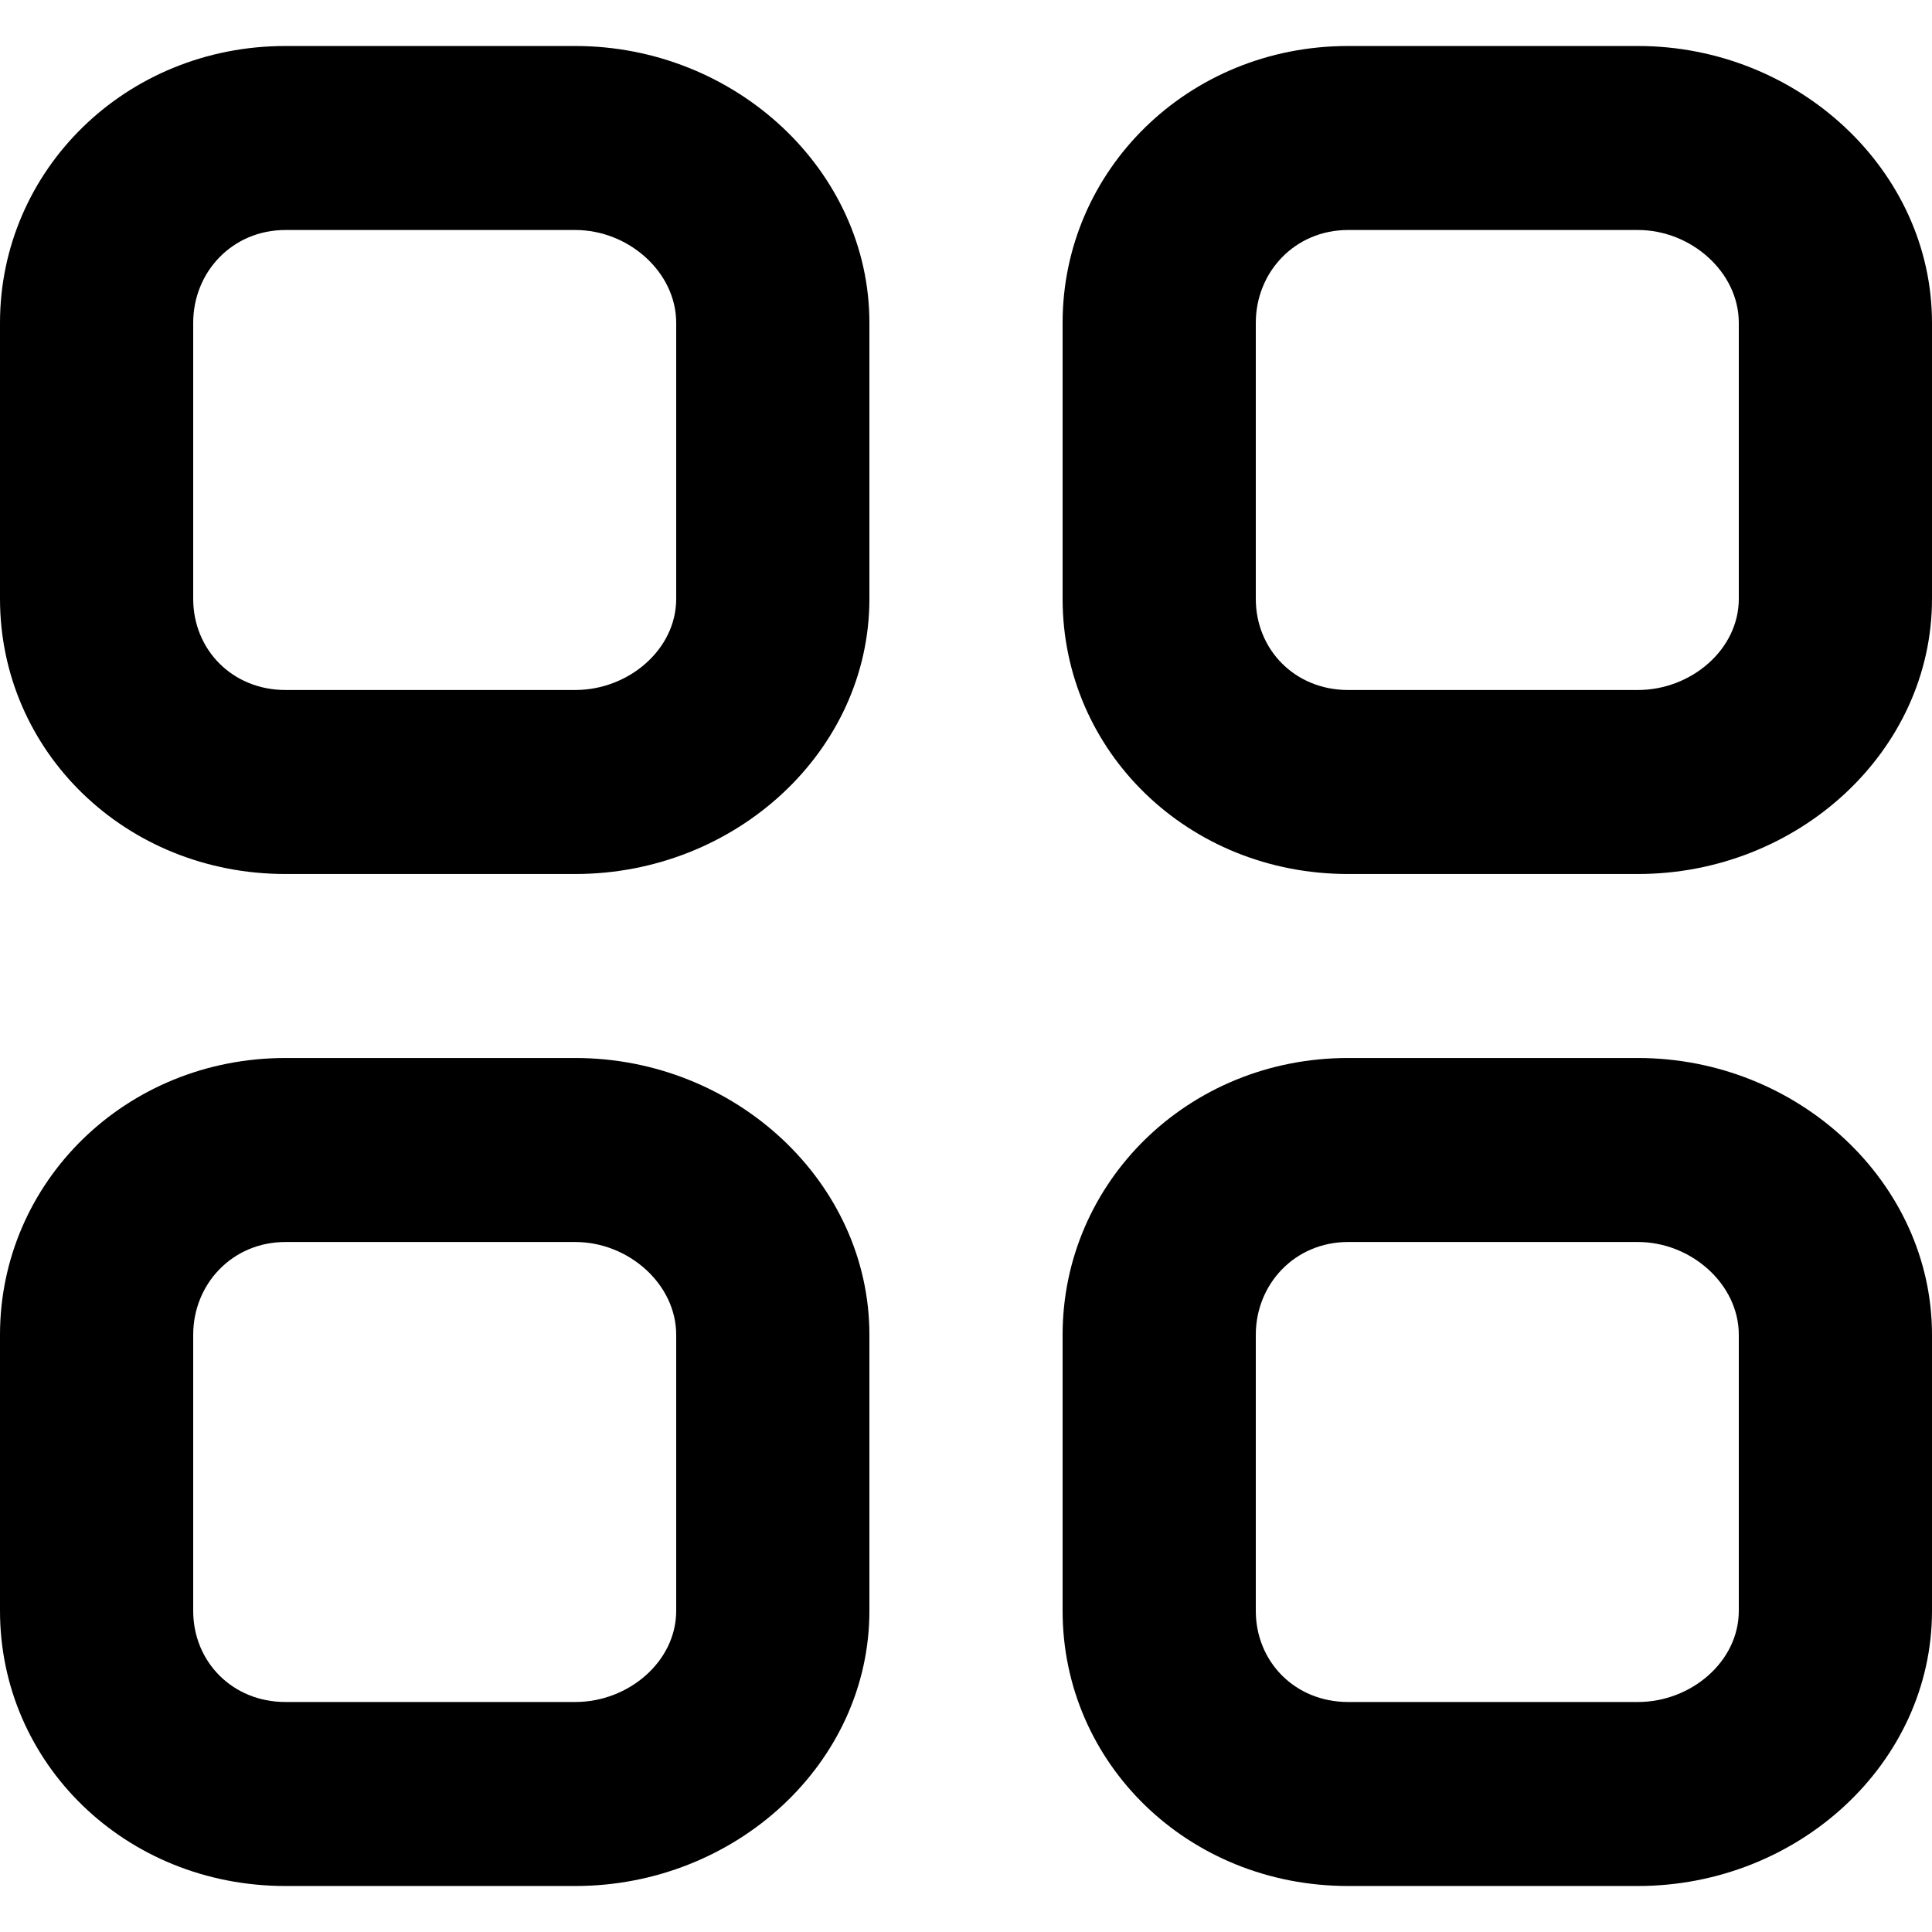
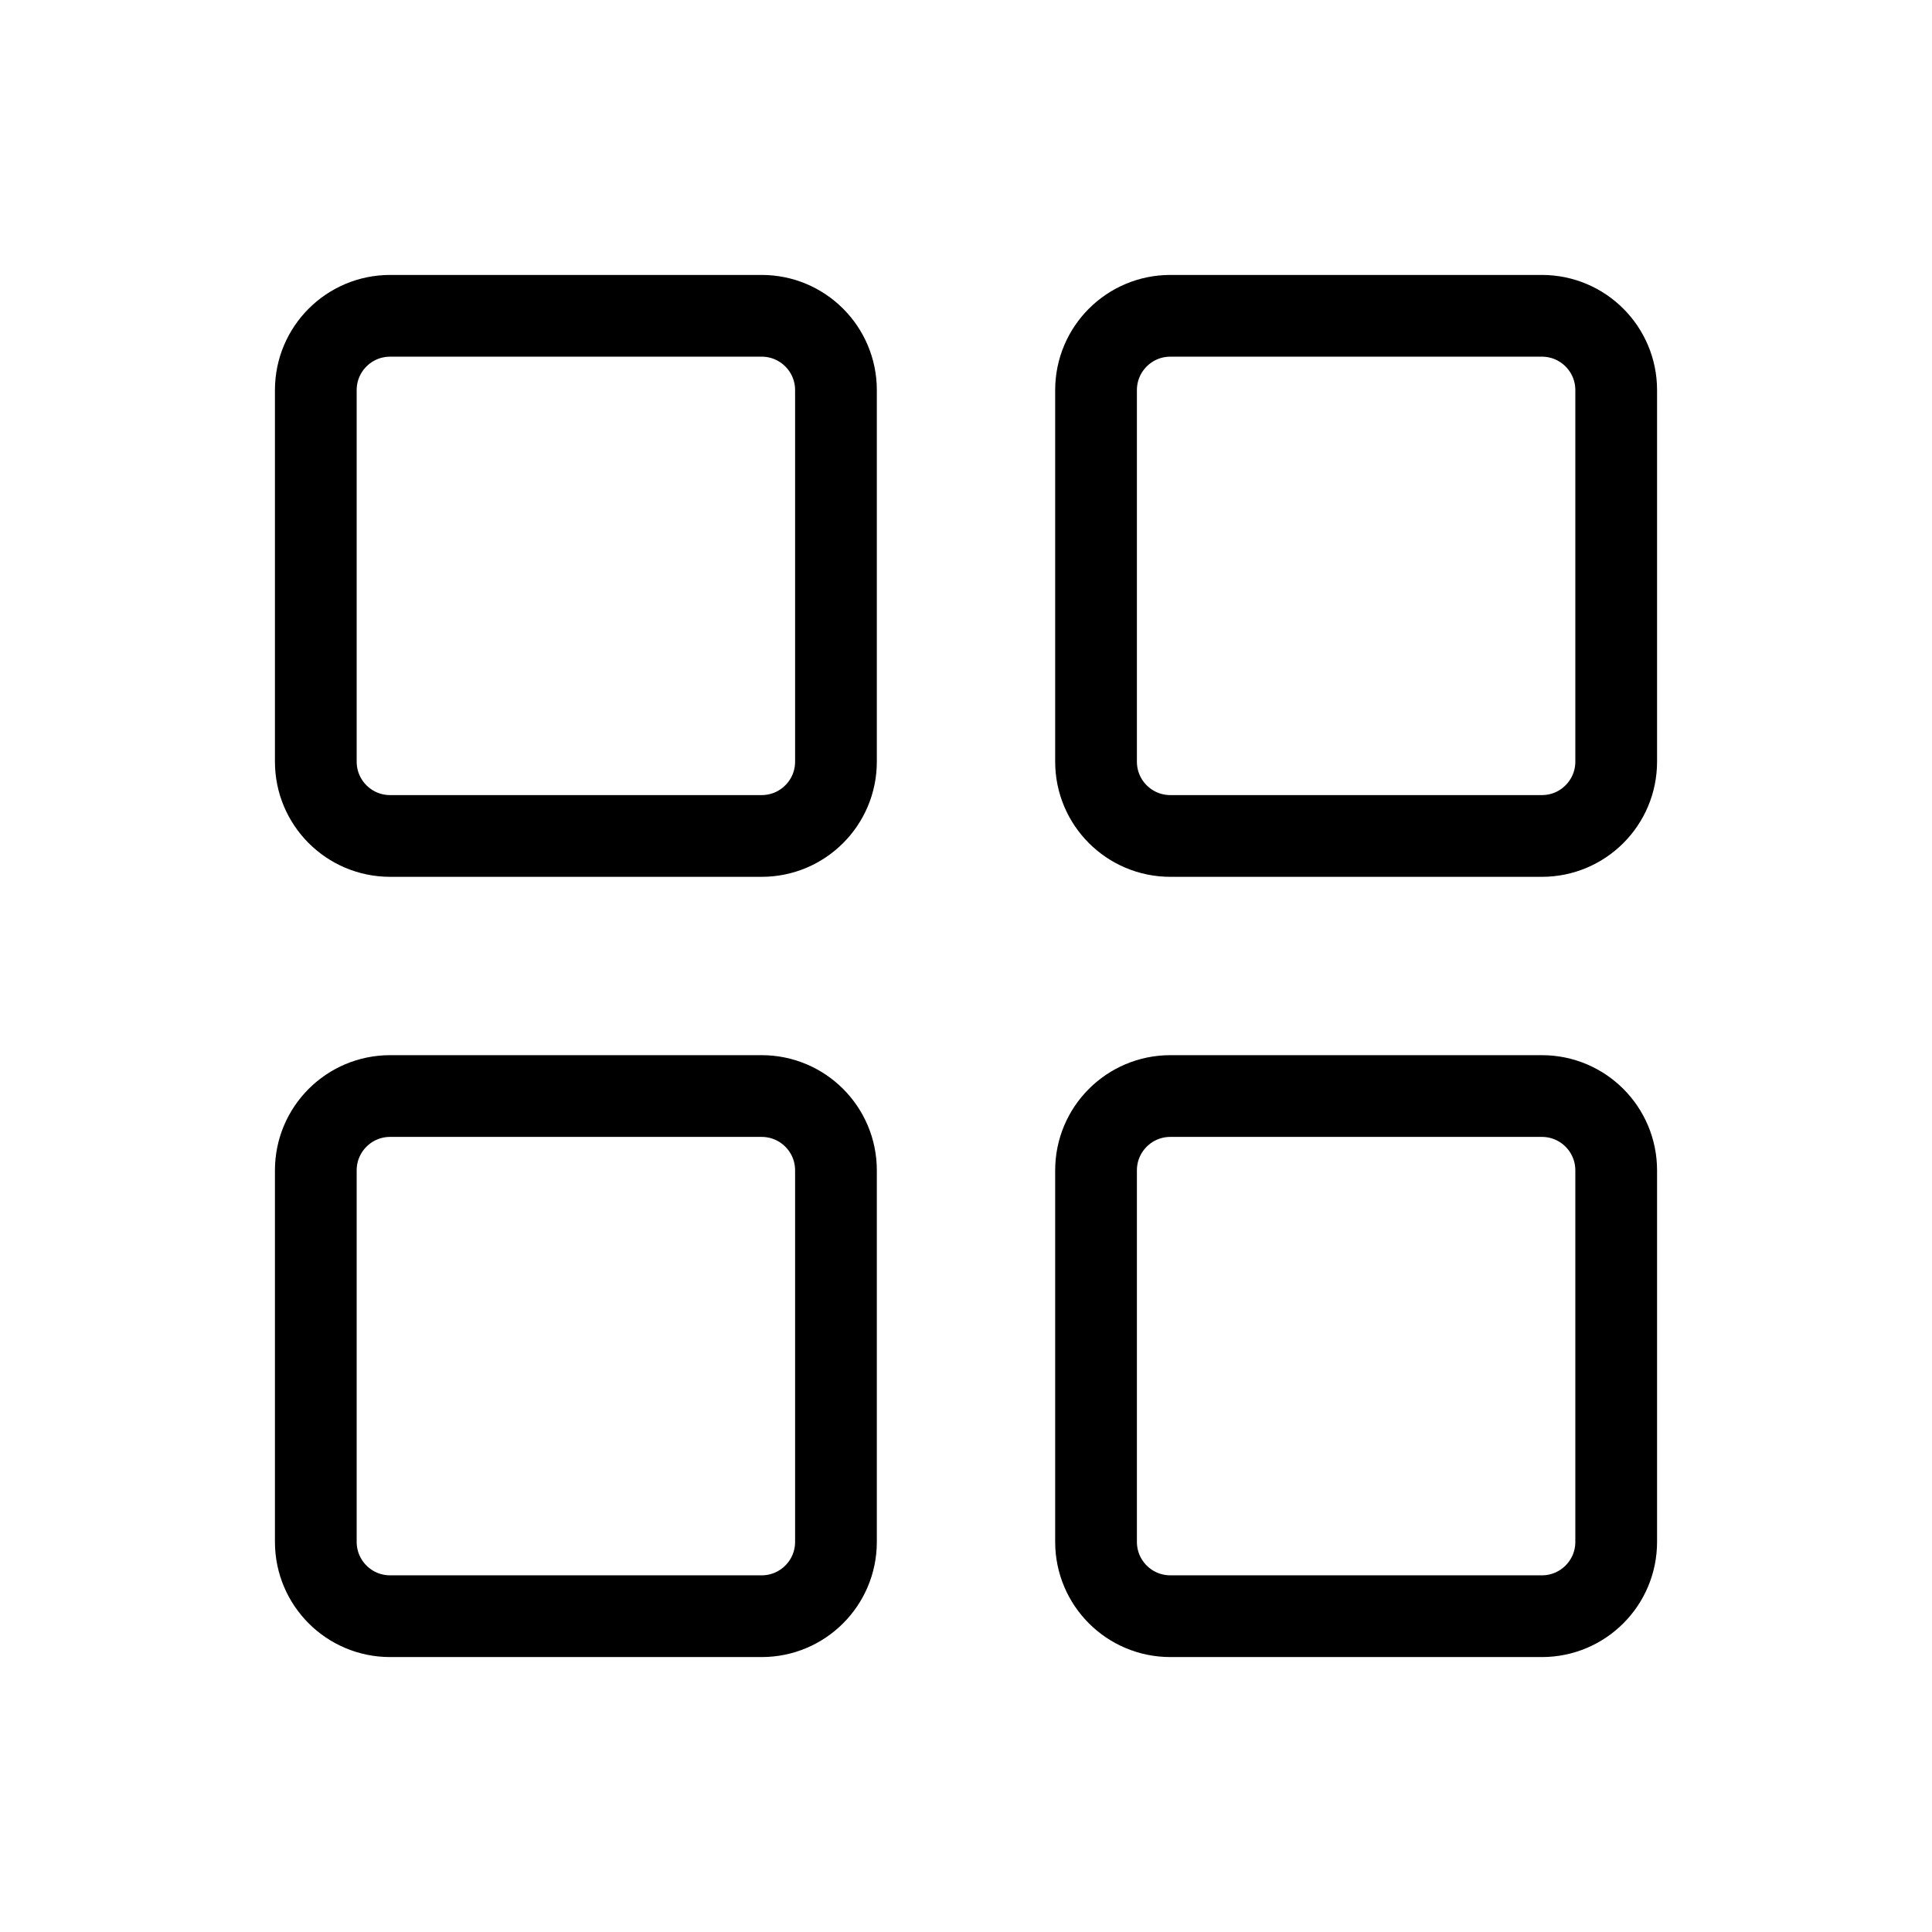
- <svg xmlns="http://www.w3.org/2000/svg" width="600px" height="600px" viewBox="0 -0.5 21 21" version="1.1">
-   <defs>
- 
- </defs>
-   <g id="Page-1" stroke="none" stroke-width="1" fill="none" fill-rule="evenodd">
-     <g id="Dribbble-Light-Preview" transform="translate(-139, -200)" fill="#000000">
-       <g id="icons" transform="translate(56, 160)">
-         <path d="M101.9,57.009 C101.9,57.56 101.382,58 100.803,58 L97.653,58 C97.074,58 96.65,57.56 96.65,57.009 L96.65,54.009 C96.65,53.458 97.074,53 97.653,53 L100.803,53 C101.382,53 101.9,53.458 101.9,54.009 L101.9,57.009 Z M100.803,51 L97.653,51 C95.913,51 94.55,52.352 94.55,54.009 L94.55,57.009 C94.55,58.666 95.913,60 97.653,60 L100.803,60 C102.543,60 104,58.666 104,57.009 L104,54.009 C104,52.352 102.543,51 100.803,51 L100.803,51 Z M90.35,57.009 C90.35,57.56 89.832,58 89.253,58 L86.103,58 C85.524,58 85.1,57.56 85.1,57.009 L85.1,54.009 C85.1,53.458 85.524,53 86.103,53 L89.253,53 C89.832,53 90.35,53.458 90.35,54.009 L90.35,57.009 Z M89.253,51 L86.103,51 C84.363,51 83,52.352 83,54.009 L83,57.009 C83,58.666 84.363,60 86.103,60 L89.253,60 C90.993,60 92.45,58.666 92.45,57.009 L92.45,54.009 C92.45,52.352 90.993,51 89.253,51 L89.253,51 Z M101.9,46.009 C101.9,46.56 101.382,47 100.803,47 L97.653,47 C97.074,47 96.65,46.56 96.65,46.009 L96.65,43.009 C96.65,42.458 97.074,42 97.653,42 L100.803,42 C101.382,42 101.9,42.458 101.9,43.009 L101.9,46.009 Z M100.803,40 L97.653,40 C95.913,40 94.55,41.352 94.55,43.009 L94.55,46.009 C94.55,47.666 95.913,49 97.653,49 L100.803,49 C102.543,49 104,47.666 104,46.009 L104,43.009 C104,41.352 102.543,40 100.803,40 L100.803,40 Z M90.35,46.009 C90.35,46.56 89.832,47 89.253,47 L86.103,47 C85.524,47 85.1,46.56 85.1,46.009 L85.1,43.009 C85.1,42.458 85.524,42 86.103,42 L89.253,42 C89.832,42 90.35,42.458 90.35,43.009 L90.35,46.009 Z M89.253,40 L86.103,40 C84.363,40 83,41.352 83,43.009 L83,46.009 C83,47.666 84.363,49 86.103,49 L89.253,49 C90.993,49 92.45,47.666 92.45,46.009 L92.45,43.009 C92.45,41.352 90.993,40 89.253,40 L89.253,40 Z" id="menu_navigation_grid-[#1528]">
- 
- </path>
-       </g>
+ <svg xmlns="http://www.w3.org/2000/svg" width="64px" height="64px" viewBox="-5 -5 52 52">
+   <g fill="none" fill-rule="evenodd" stroke="black" stroke-width="2.2" stroke-linecap="round" stroke-linejoin="round" transform="translate(3 3)">
+     <path d="m2.5.5h10c1.105 0 2 .895 2 2v10c0 1.105-.895 2-2 2h-10c-1.105 0-2-.895-2-2v-10c0-1.105.895-2 2-2z" />
+     <g transform="translate(21, 0)">
+       <path d="m2.5.5h10c1.105 0 2 .895 2 2v10c0 1.105-.895 2-2 2h-10c-1.105 0-2-.895-2-2v-10c0-1.105.895-2 2-2z" />
+     </g>
+     <g transform="translate(0, 21)">
+       <path d="m2.5.5h10c1.105 0 2 .895 2 2v10c0 1.105-.895 2-2 2h-10c-1.105 0-2-.895-2-2v-10c0-1.105.895-2 2-2z" />
+     </g>
+     <g transform="translate(21, 21)">
+       <path d="m2.5.5h10c1.105 0 2 .895 2 2v10c0 1.105-.895 2-2 2h-10c-1.105 0-2-.895-2-2v-10c0-1.105.895-2 2-2z" />
    </g>
  </g>
</svg>
